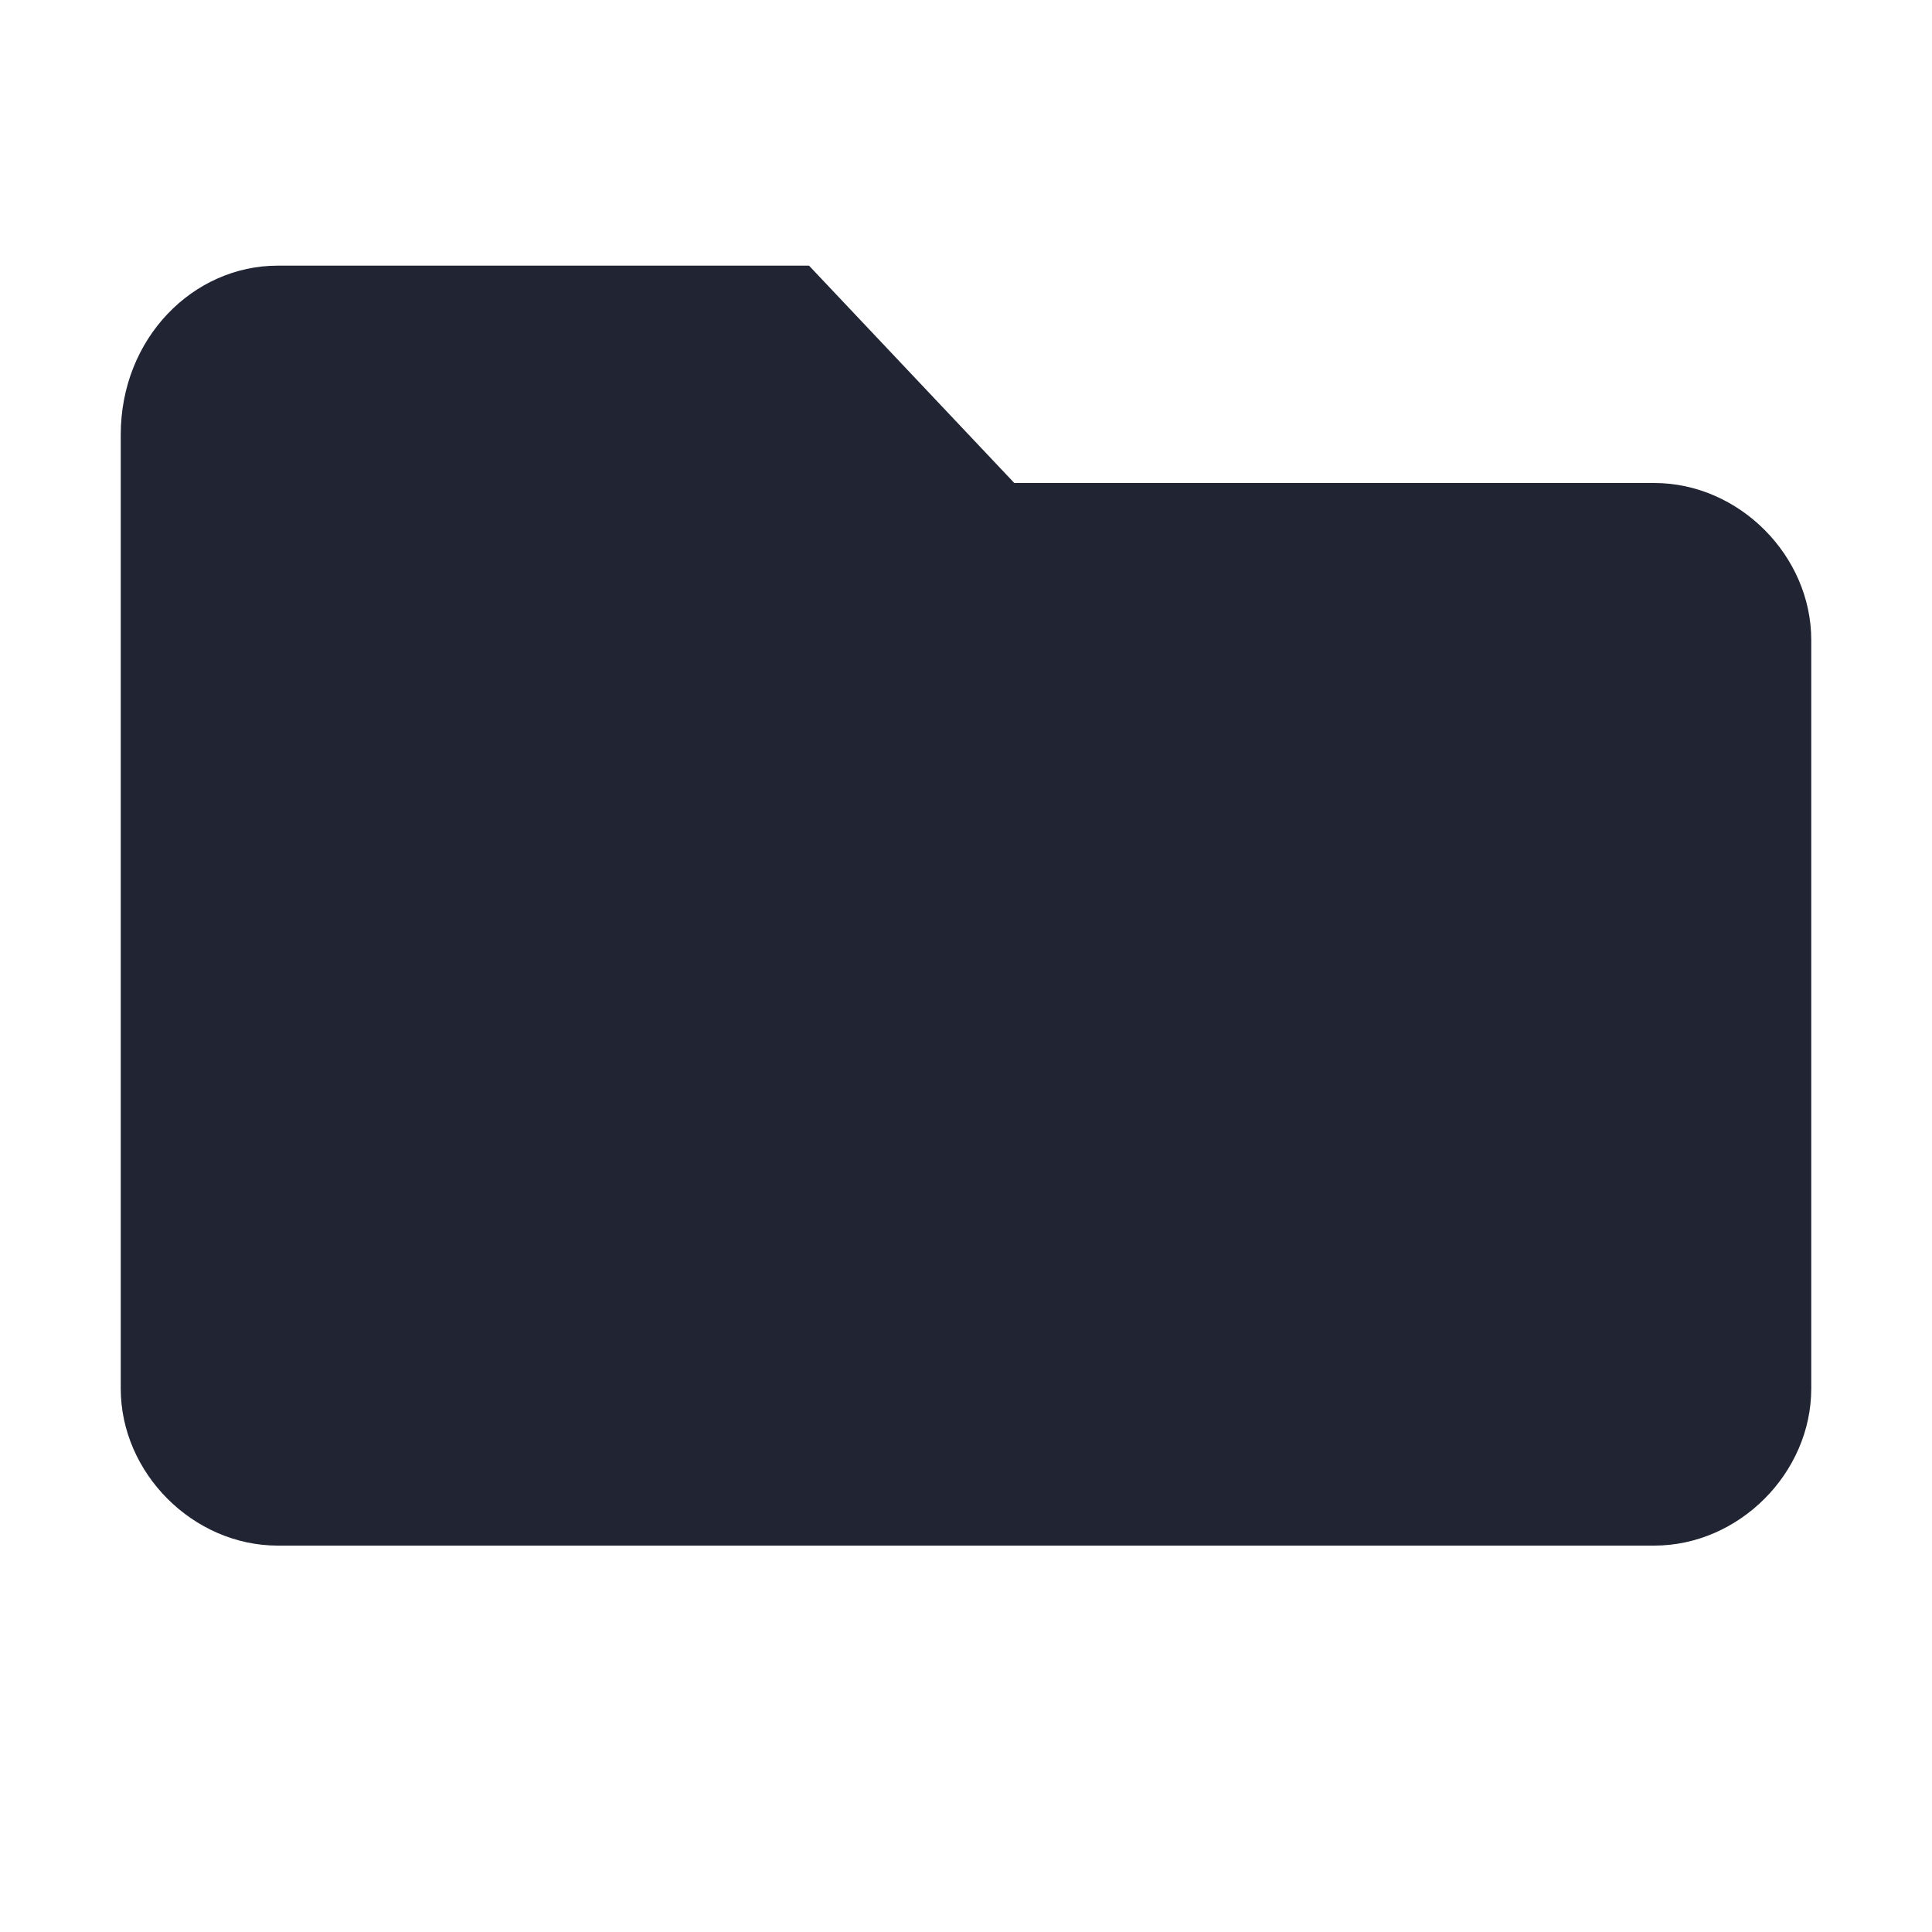
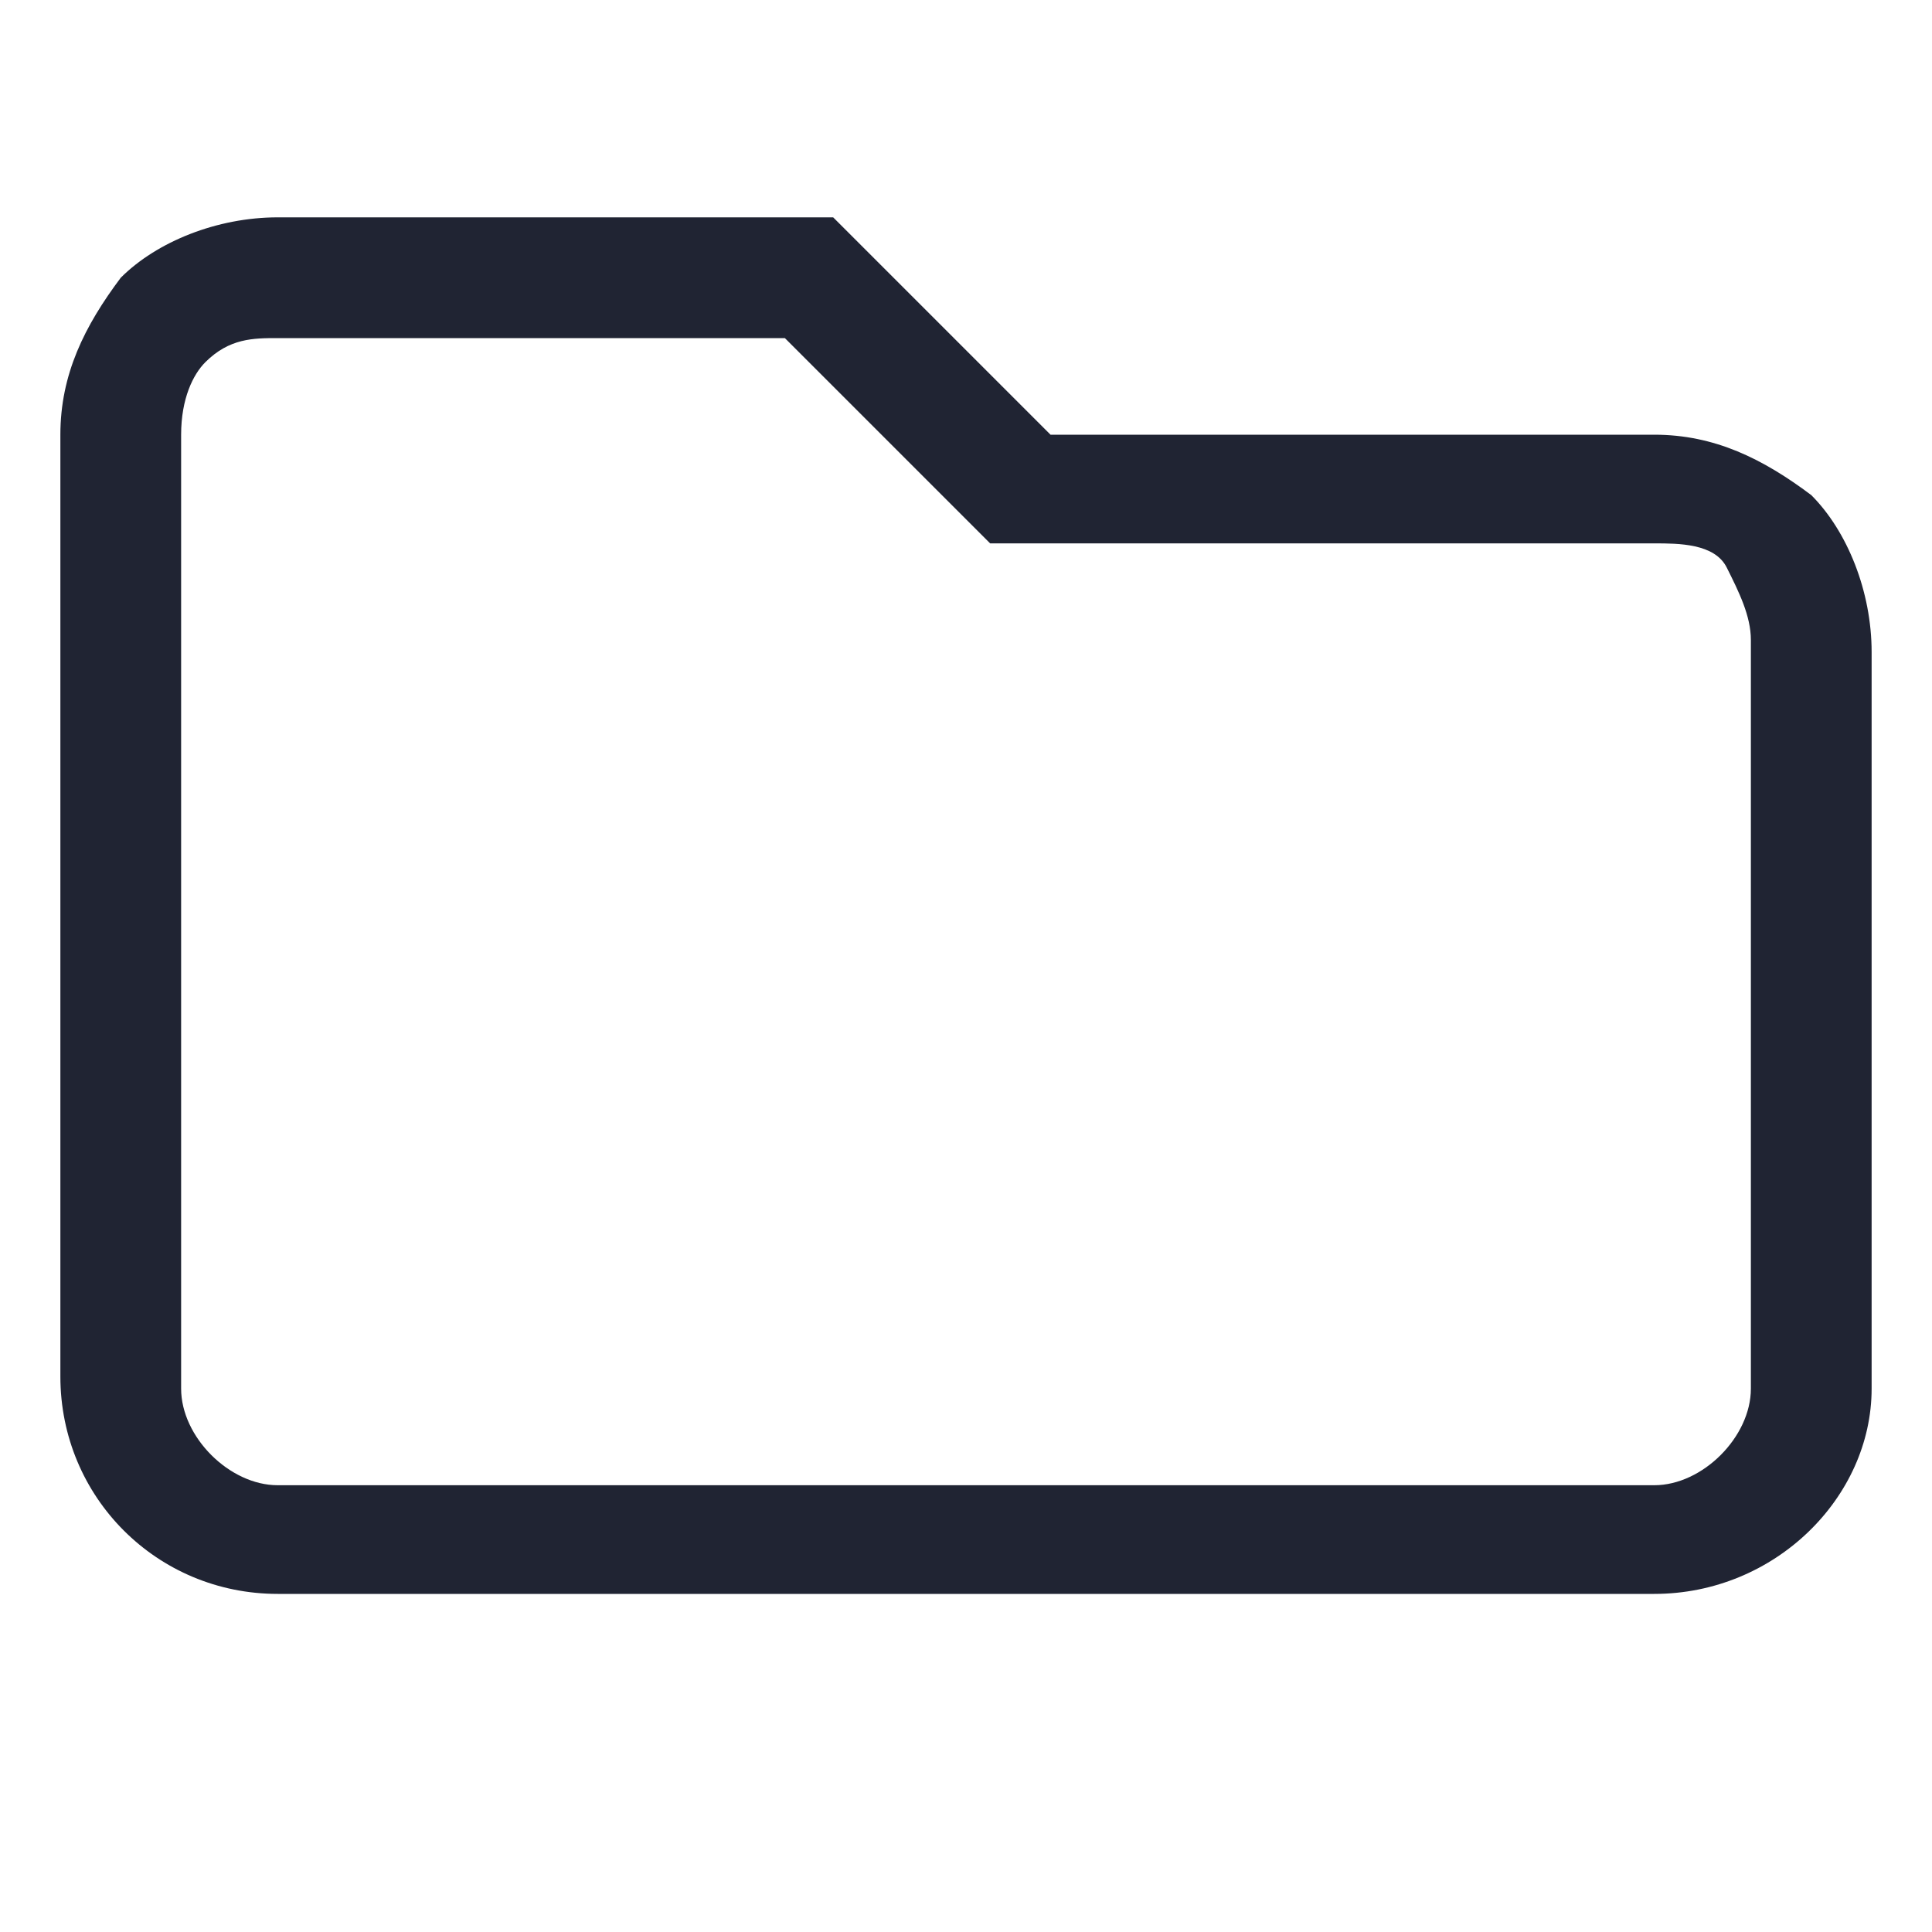
<svg xmlns="http://www.w3.org/2000/svg" version="1.1" id="Layer_1" x="0px" y="0px" viewBox="0 0 16 16" style="enable-background:new 0 0 16 16;" xml:space="preserve">
  <style type="text/css">
	.st0{fill:none;}
	.st1{fill:#202433;}
</style>
  <rect class="st0" width="16" height="16" />
-   <path class="st1" d="M13.7,4H8.4L6.7,2.2H2.3C1.6,2.2,1,2.8,1,3.6l0,0v7.9c0,0.7,0.6,1.3,1.3,1.3l0,0h11.4c0.7,0,1.3-0.6,1.3-1.3  l0,0V5.3C15,4.6,14.4,4,13.7,4L13.7,4z" />
+   <g>
+     <path class="st1" d="M13.7,13.2H2.3c-1,0-1.8-0.8-1.8-1.8V3.6c0-0.5,0.2-0.9,0.5-1.3C1.3,2,1.8,1.8,2.3,1.8l0,0h4.6l1.8,1.8h5   c0.5,0,0.9,0.2,1.3,0.5c0.3,0.3,0.5,0.8,0.5,1.3v6.1C15.5,12.4,14.7,13.2,13.7,13.2z M2.3,2.8c-0.2,0-0.4,0-0.6,0.2   C1.6,3.1,1.5,3.3,1.5,3.6v7.9c0,0.4,0.4,0.8,0.8,0.8h11.4c0.4,0,0.8-0.4,0.8-0.8V5.3c0-0.2-0.1-0.4-0.2-0.6s-0.4-0.2-0.6-0.2v0H8.2   L6.5,2.8H2.3L2.3,2.8z" />
+   </g>
</svg>
